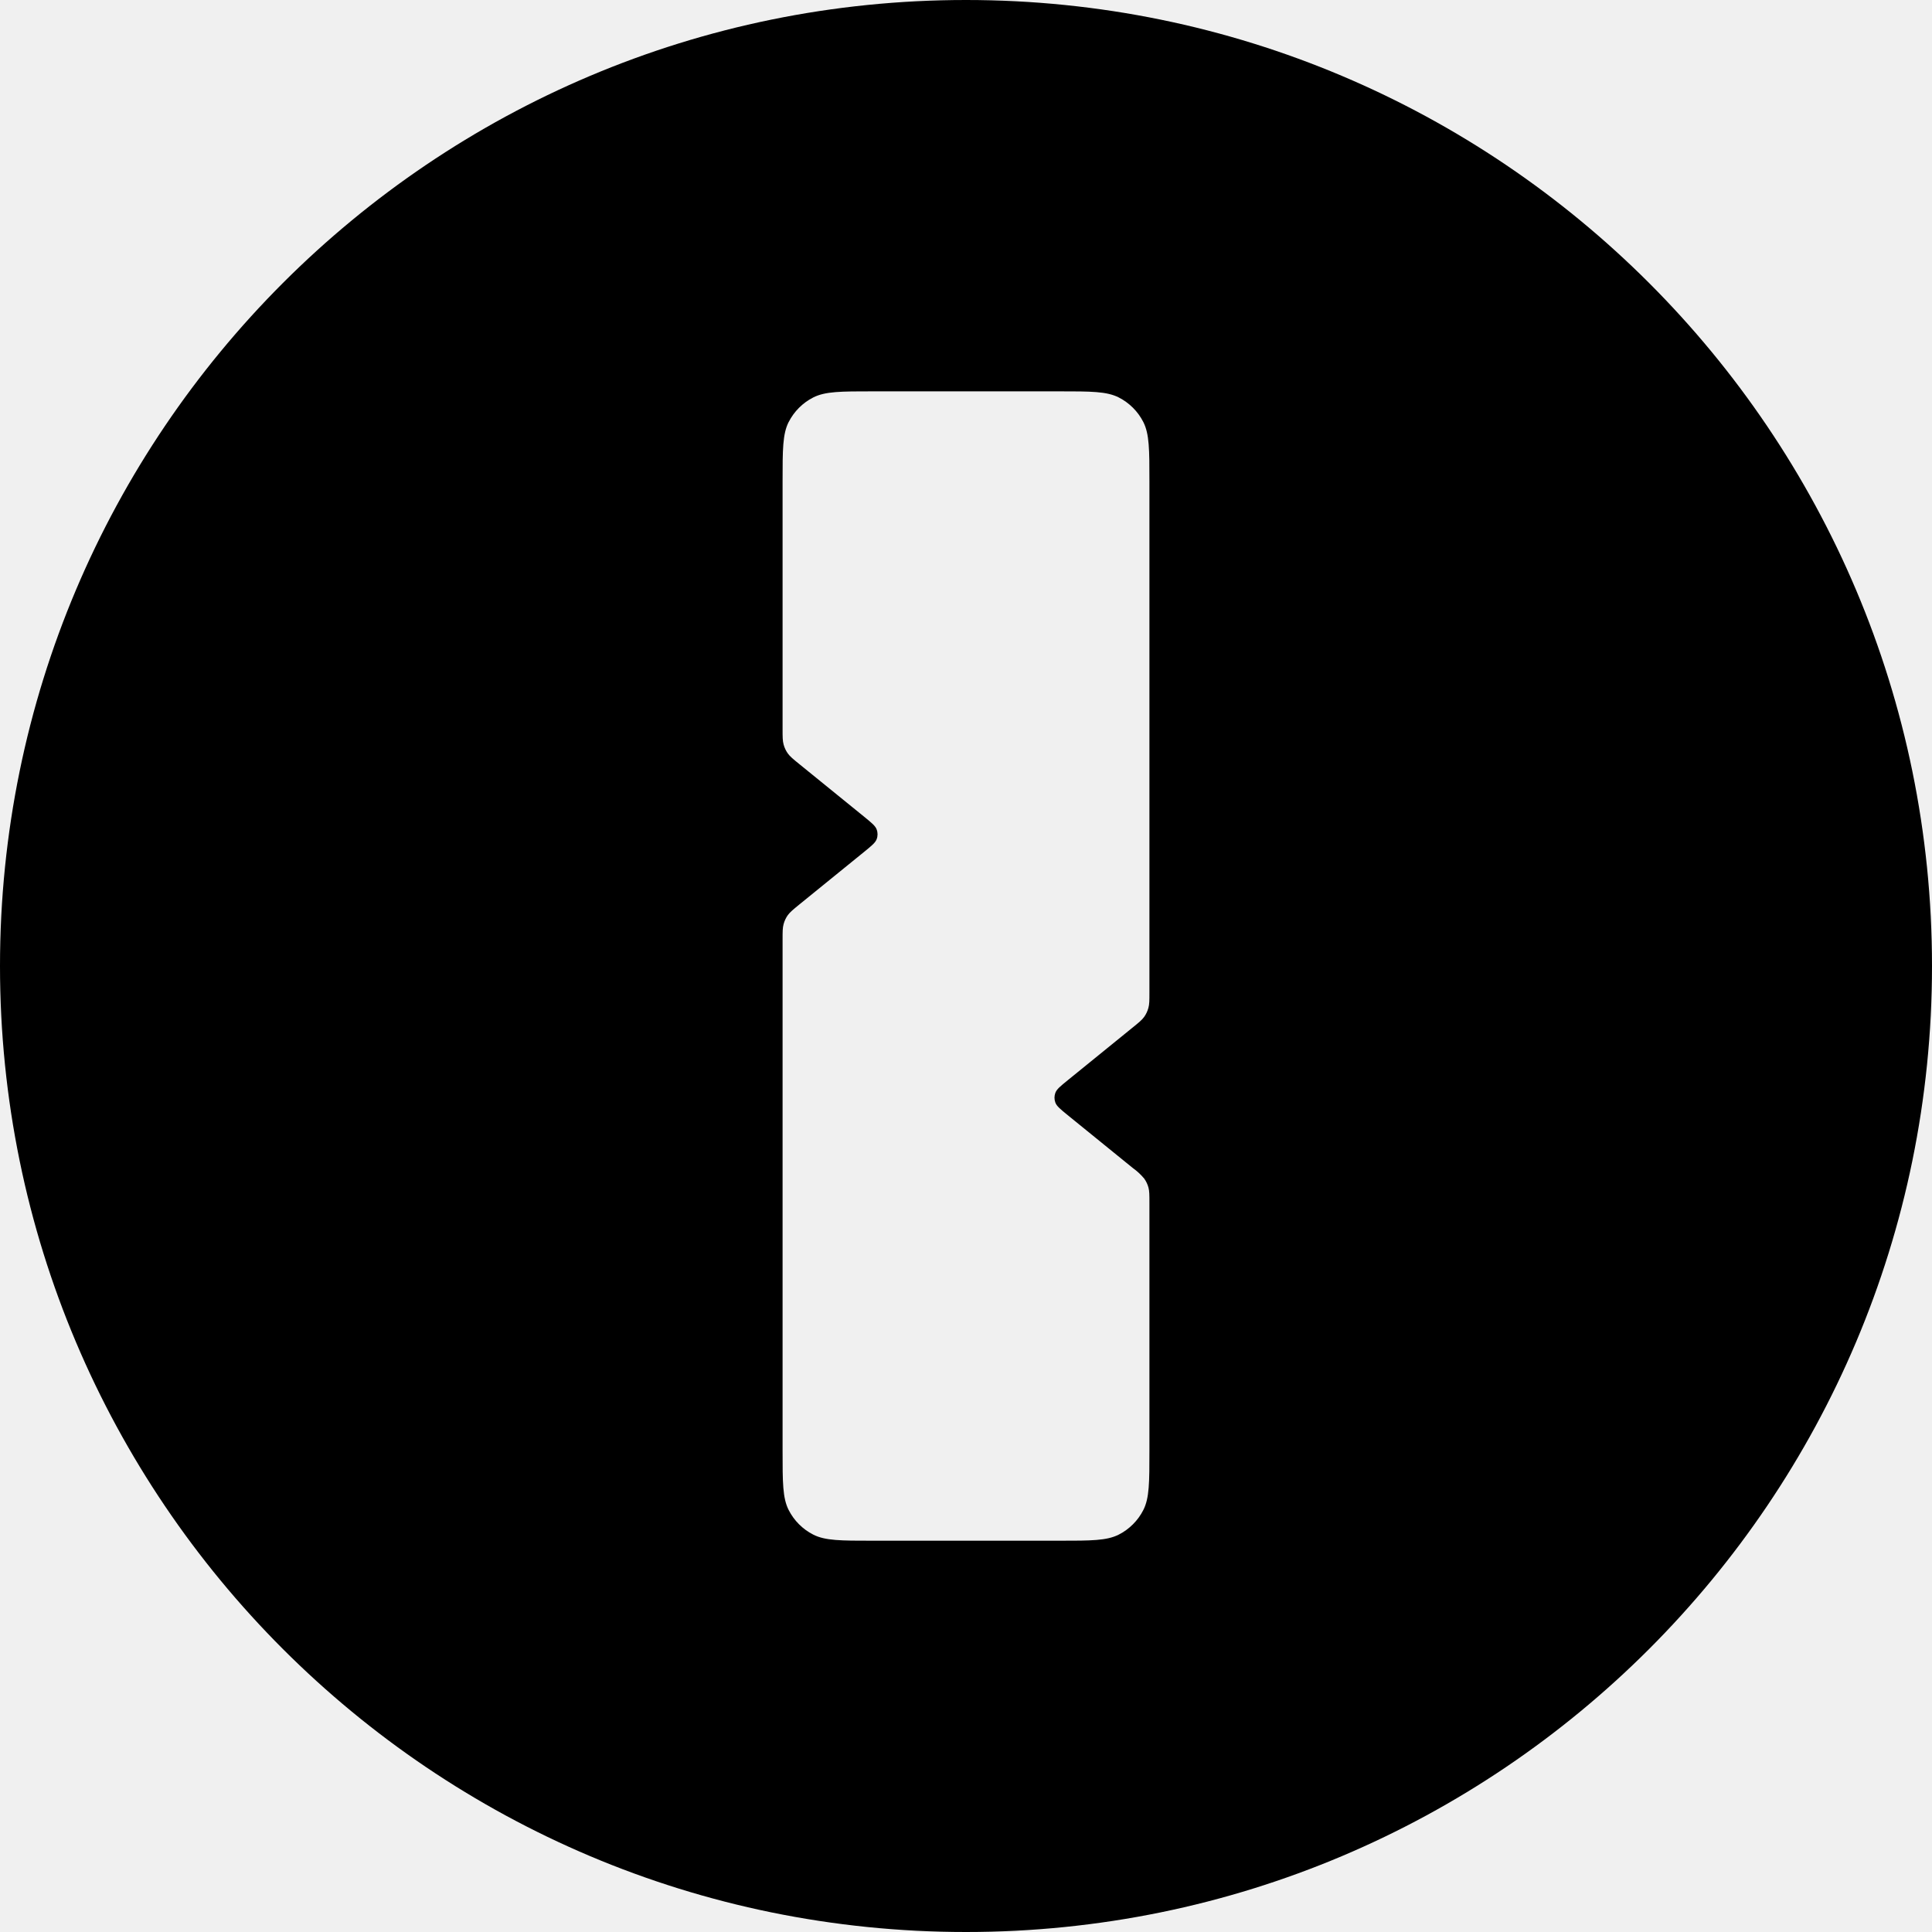
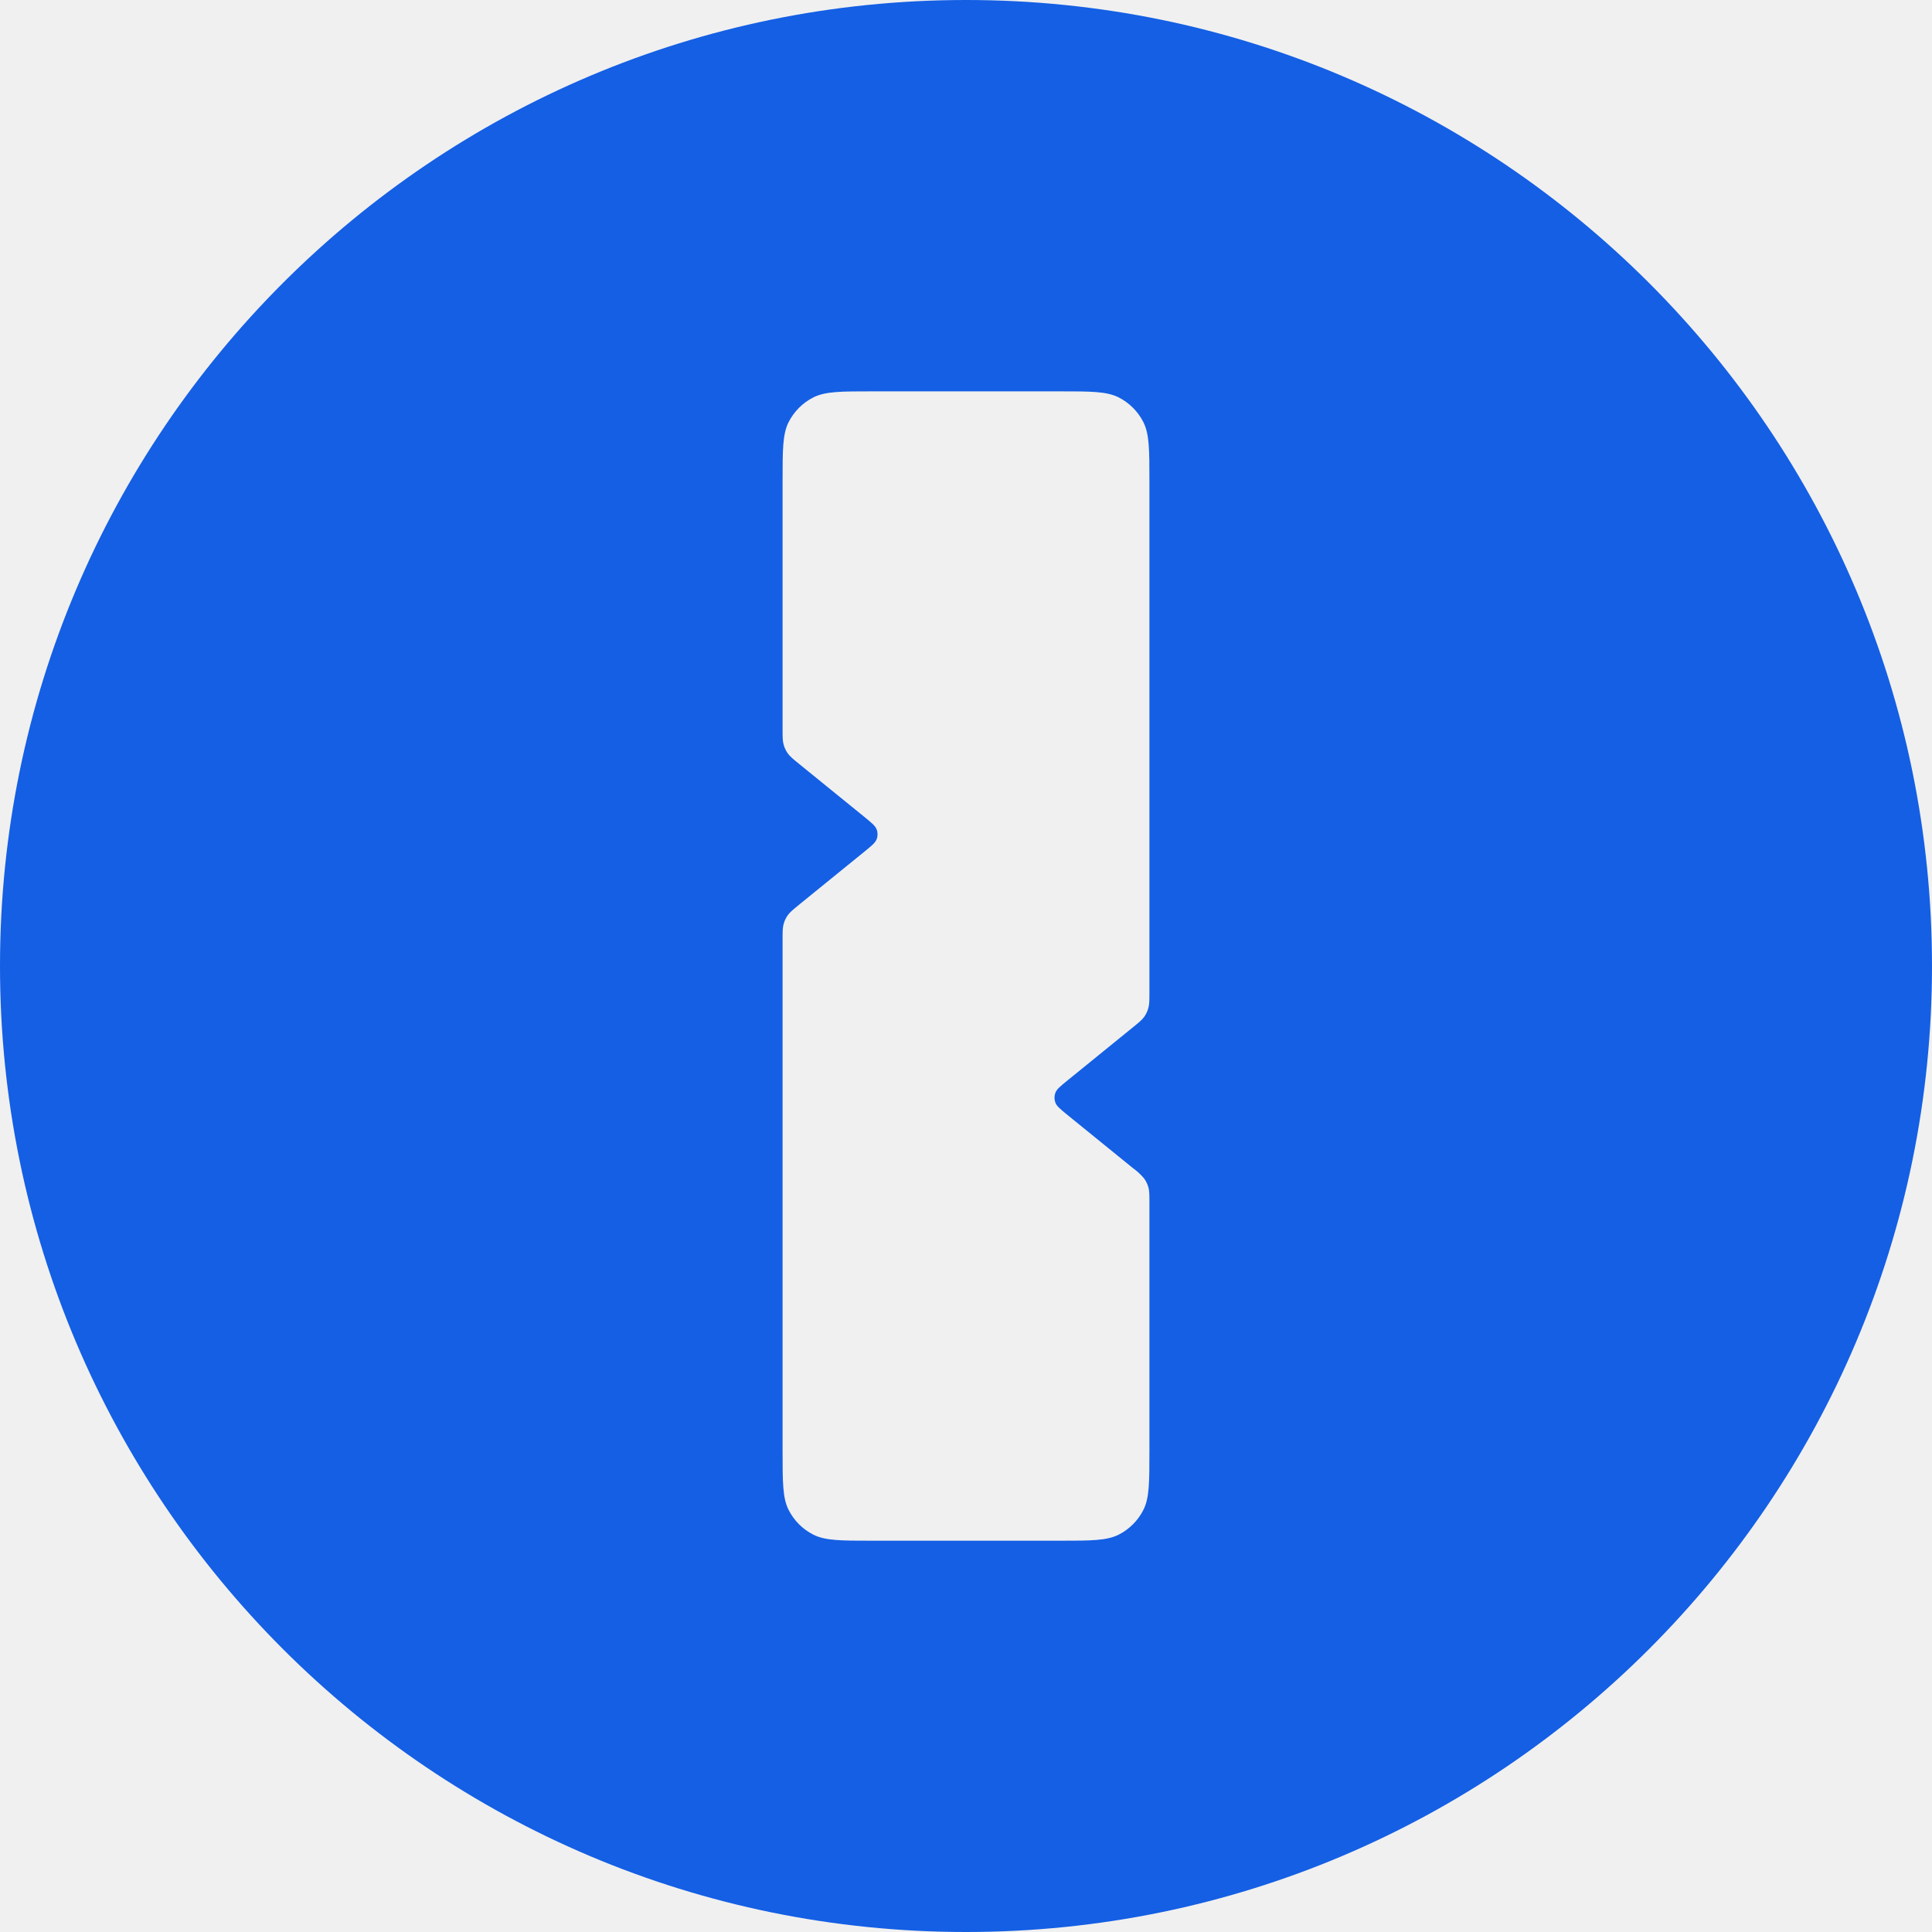
<svg xmlns="http://www.w3.org/2000/svg" viewBox="0 0 32 32" width="32" height="32" fill="none">
  <g clip-path="url(#a)">
-     <path fill="black" fill-rule="evenodd" clip-rule="evenodd" d="M32 16c0-8.836-7.164-16-16-16S0 7.164 0 16c0 8.837 7.164 16 16 16s16-7.163 16-16ZM13.063 6.989c-.101.199-.101.459-.101.98v4.107c0 .13 0 .195.017.256a.464.464 0 0 0 .07.148c.036.05.087.092.188.174l1.079.876c.121.099.182.148.204.208.02.052.02.11 0 .162-.022.059-.083.108-.204.207l-1.08.877c-.1.082-.15.123-.187.173a.463.463 0 0 0-.07.149c-.017.06-.017.125-.017.255v8.47c0 .521 0 .782.101.98a.93.93 0 0 0 .407.407c.198.101.459.101.98.101h3.1c.521 0 .781 0 .98-.101a.93.93 0 0 0 .407-.407c.101-.198.101-.459.101-.98v-4.107c0-.13 0-.195-.016-.255a.465.465 0 0 0-.071-.149 1.019 1.019 0 0 0-.188-.174l-1.079-.876c-.121-.099-.182-.148-.204-.208a.232.232 0 0 1 0-.161c.022-.06.083-.11.204-.208l1.08-.877c.1-.081.15-.122.187-.173a.466.466 0 0 0 .07-.149c.017-.06.017-.125.017-.255V7.97c0-.521 0-.781-.101-.98a.93.93 0 0 0-.407-.407c-.199-.101-.459-.101-.98-.101h-3.1c-.521 0-.781 0-.98.101a.93.93 0 0 0-.407.407Z" />
+     <path fill="#145FE4" fill-rule="evenodd" clip-rule="evenodd" d="M32 16c0-8.836-7.164-16-16-16S0 7.164 0 16c0 8.837 7.164 16 16 16s16-7.163 16-16ZM13.063 6.989c-.101.199-.101.459-.101.98v4.107c0 .13 0 .195.017.256a.464.464 0 0 0 .07.148c.036.05.087.092.188.174l1.079.876c.121.099.182.148.204.208.02.052.02.11 0 .162-.022.059-.083.108-.204.207l-1.08.877c-.1.082-.15.123-.187.173a.463.463 0 0 0-.07.149c-.017.06-.017.125-.017.255v8.47c0 .521 0 .782.101.98a.93.93 0 0 0 .407.407c.198.101.459.101.98.101h3.1c.521 0 .781 0 .98-.101a.93.93 0 0 0 .407-.407c.101-.198.101-.459.101-.98v-4.107c0-.13 0-.195-.016-.255a.465.465 0 0 0-.071-.149 1.019 1.019 0 0 0-.188-.174l-1.079-.876c-.121-.099-.182-.148-.204-.208a.232.232 0 0 1 0-.161c.022-.06.083-.11.204-.208l1.08-.877c.1-.081.15-.122.187-.173a.466.466 0 0 0 .07-.149c.017-.06.017-.125.017-.255V7.97c0-.521 0-.781-.101-.98a.93.93 0 0 0-.407-.407c-.199-.101-.459-.101-.98-.101h-3.1c-.521 0-.781 0-.98.101a.93.93 0 0 0-.407.407Z" />
  </g>
  <defs>
    <clipPath id="a">
      <path fill="#fff" d="M0 0h32v32H0z" />
    </clipPath>
  </defs>
</svg>
